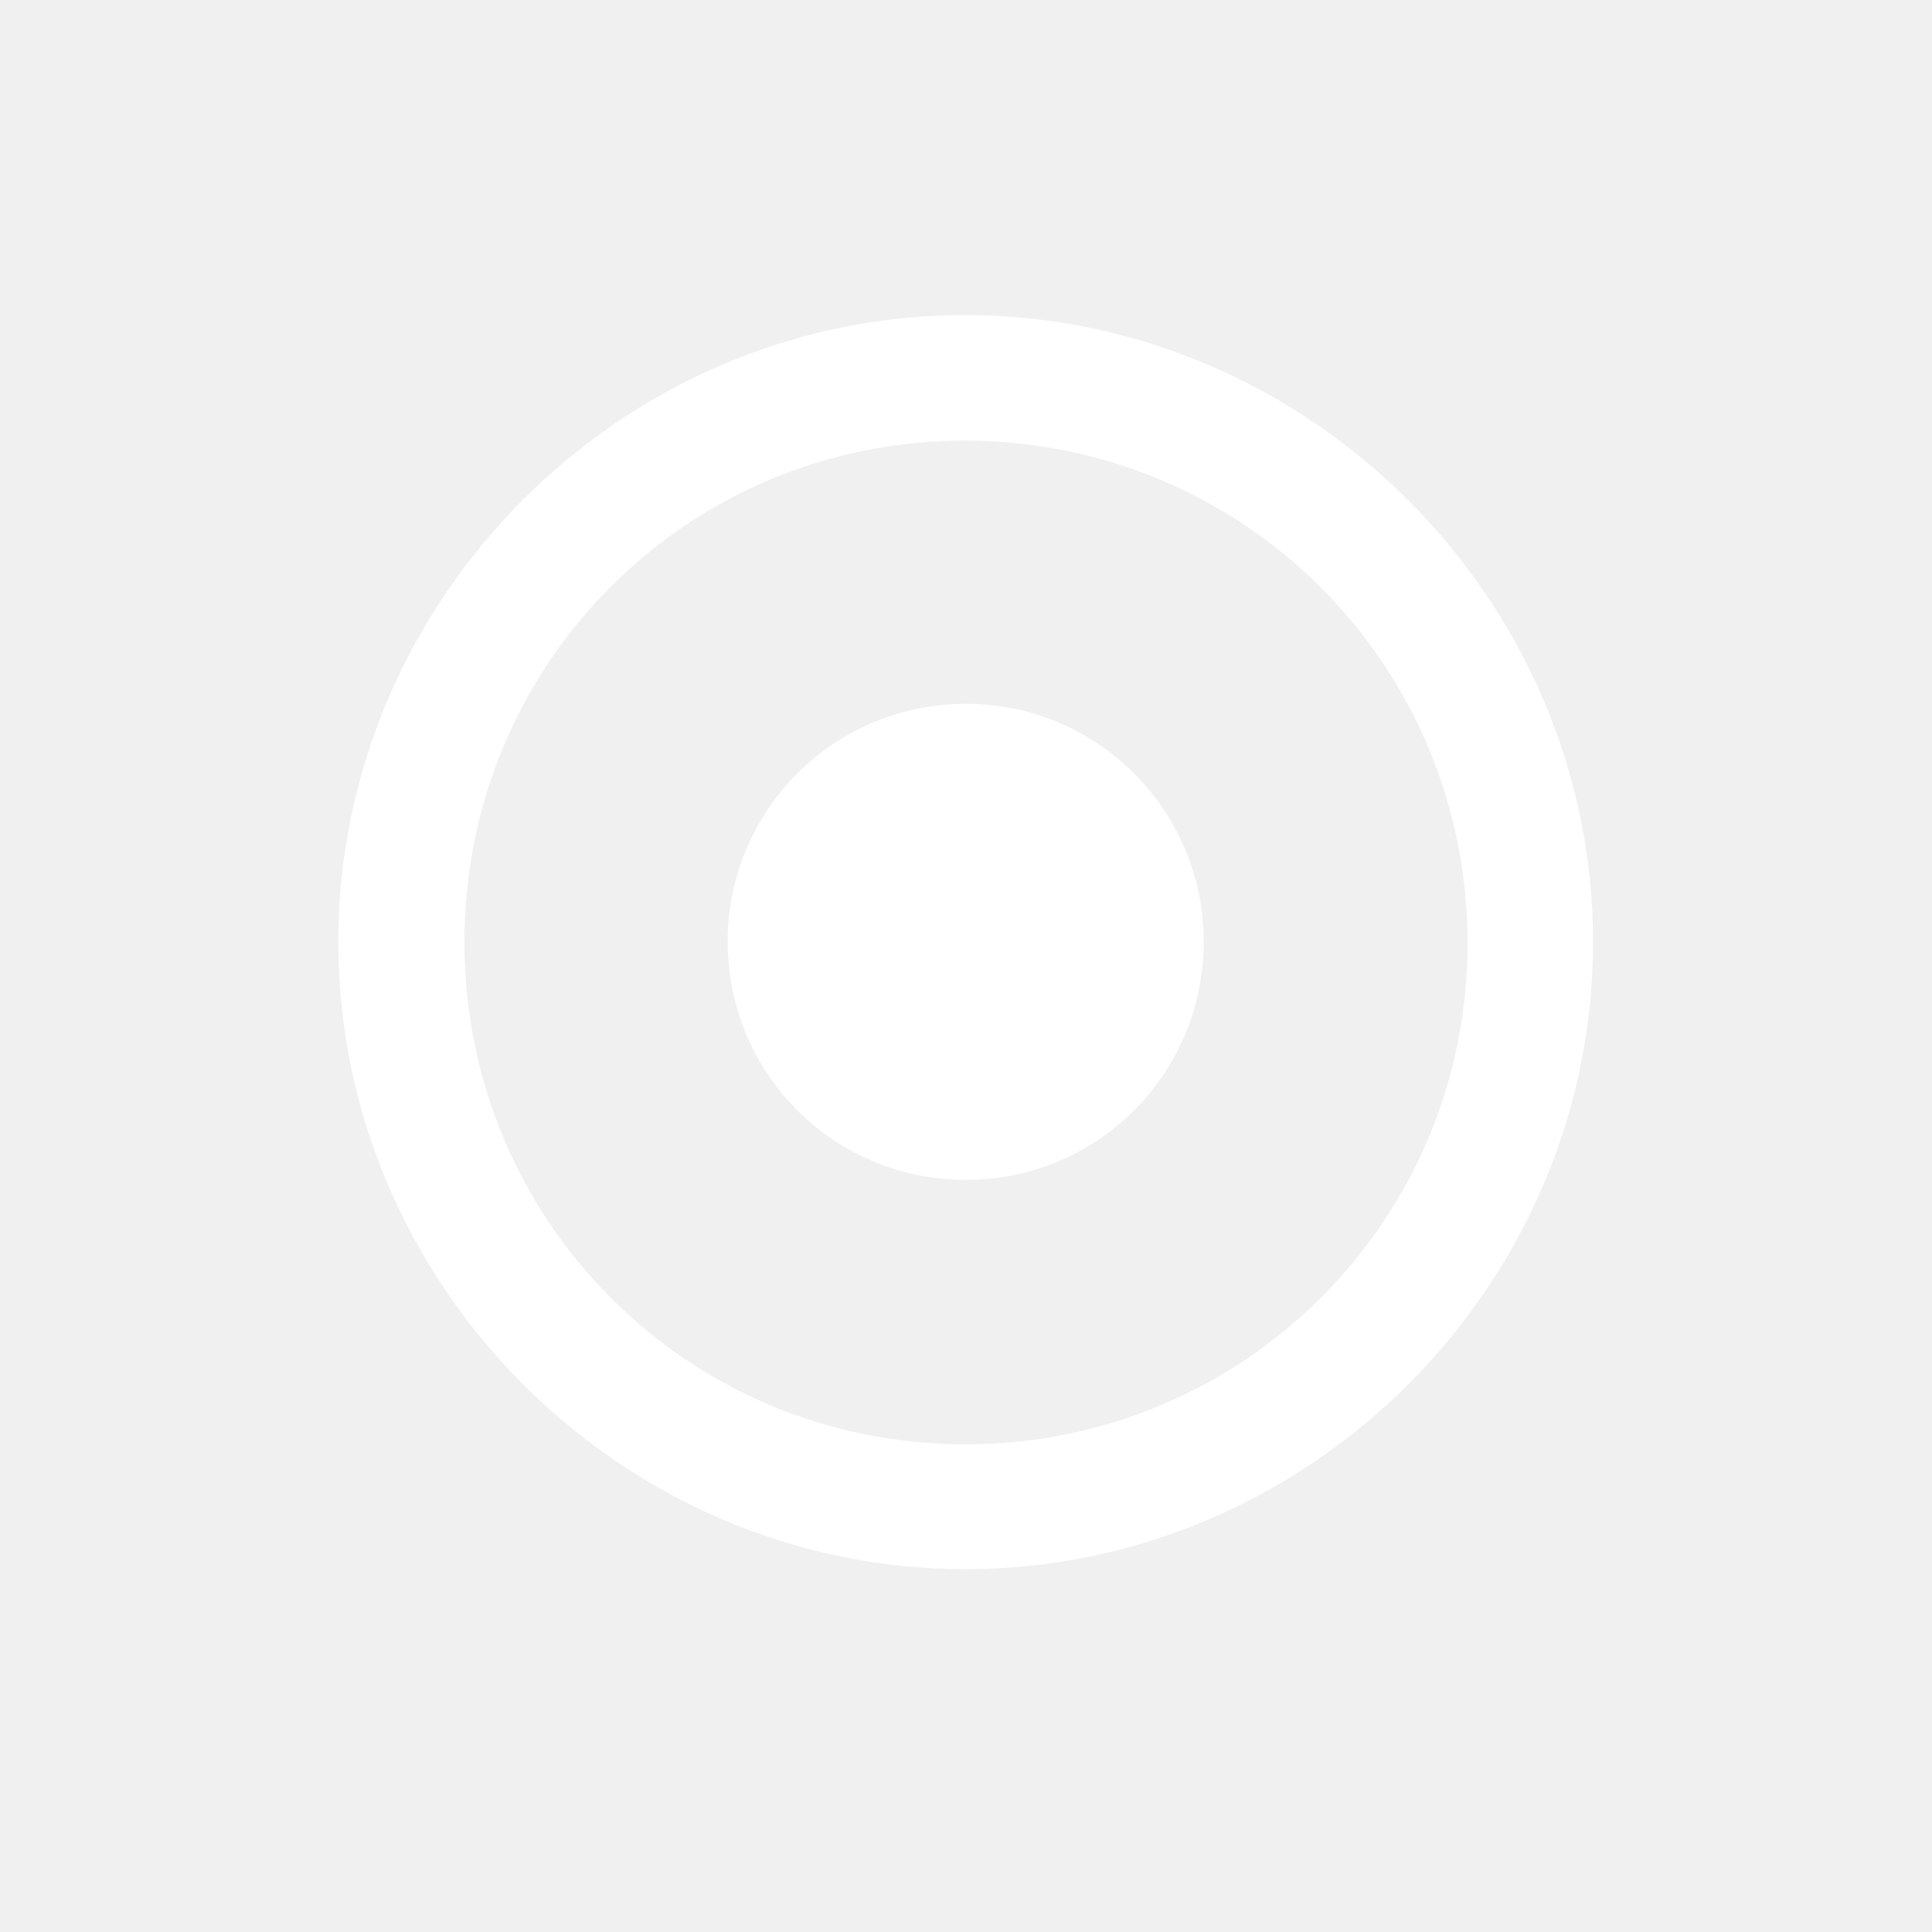
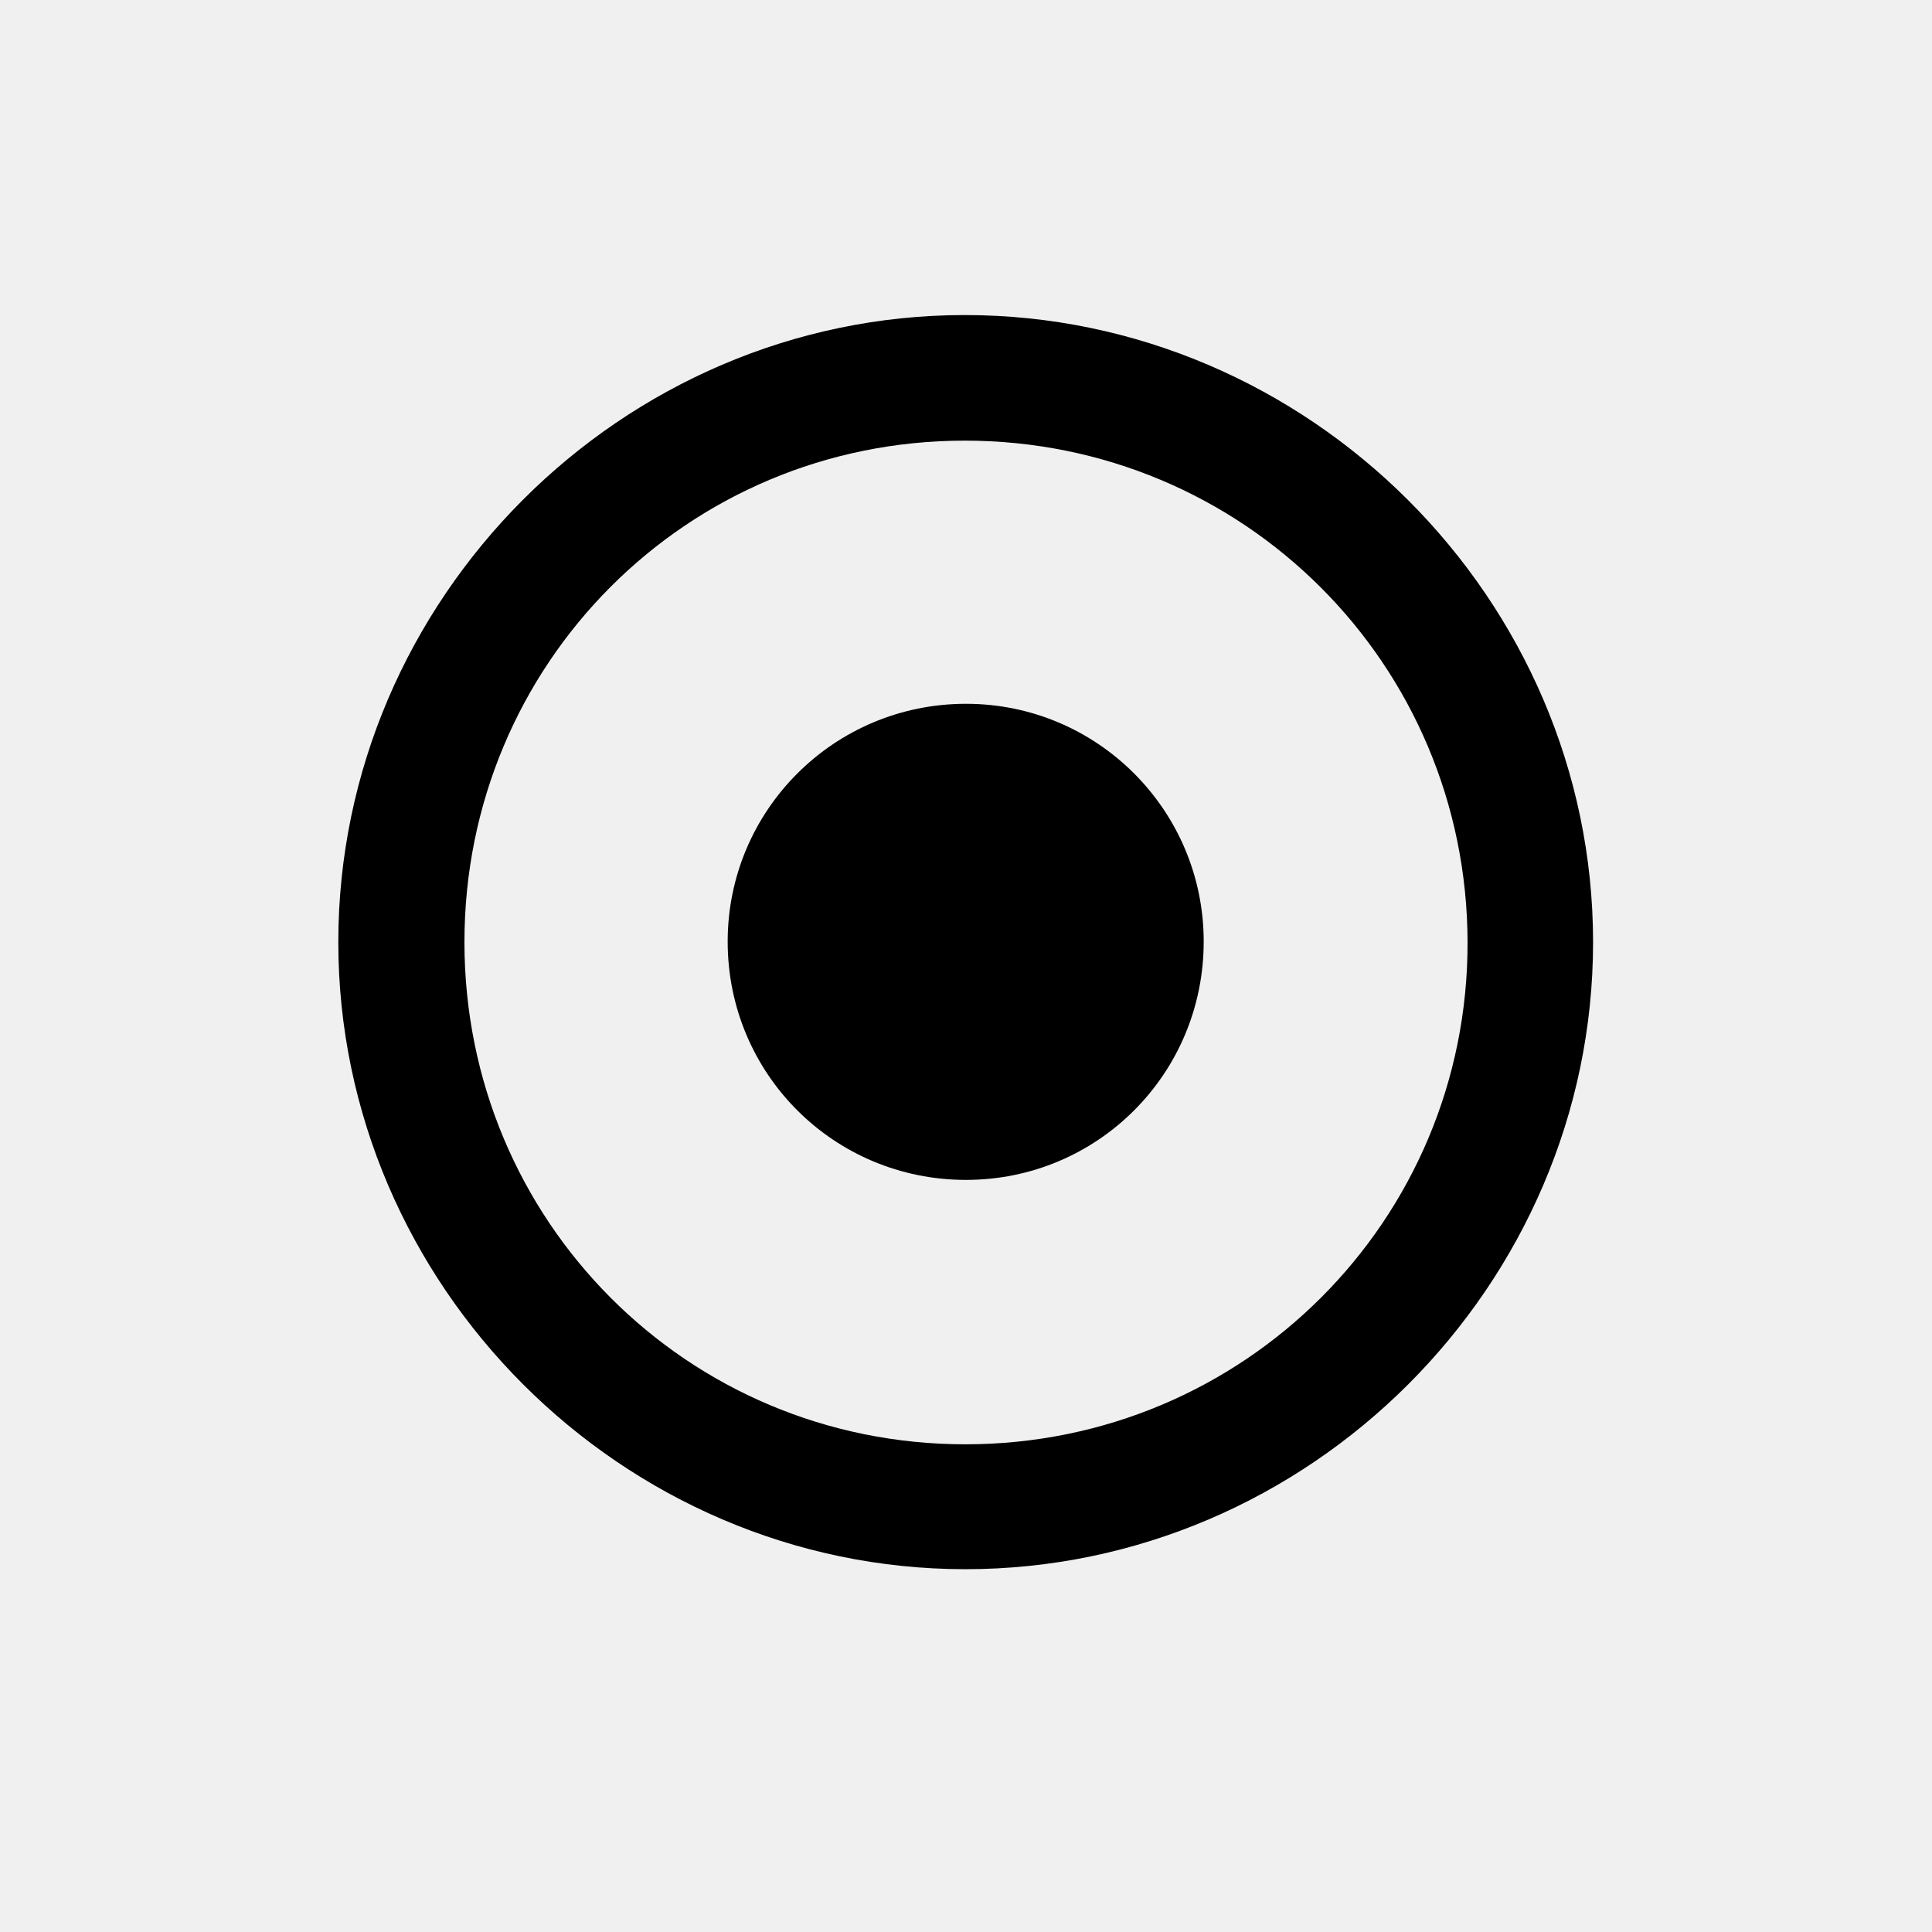
- <svg xmlns="http://www.w3.org/2000/svg" width="28" height="28" viewBox="0 0 28 28" fill="none">
-   <path d="M13.991 22.742C18.975 22.742 23.088 18.629 23.088 13.654C23.088 8.68 18.966 4.566 13.982 4.566C9.008 4.566 4.903 8.68 4.903 13.654C4.903 18.629 9.017 22.742 13.991 22.742ZM13.991 20.932C9.957 20.932 6.731 17.689 6.731 13.654C6.731 9.62 9.957 6.386 13.982 6.386C18.017 6.386 21.26 9.62 21.269 13.654C21.277 17.689 18.025 20.932 13.991 20.932ZM14 17.1C15.907 17.1 17.445 15.562 17.445 13.646C17.445 11.747 15.907 10.2 14 10.2C12.084 10.2 10.546 11.747 10.546 13.646C10.546 15.562 12.084 17.1 14 17.1Z" fill="#fff" />
+ <svg xmlns="http://www.w3.org/2000/svg" viewBox="0 0 28 28" fill="none">
+   <path d="M13.991 22.742C18.975 22.742 23.088 18.629 23.088 13.654C23.088 8.68 18.966 4.566 13.982 4.566C9.008 4.566 4.903 8.68 4.903 13.654C4.903 18.629 9.017 22.742 13.991 22.742ZM13.991 20.932C9.957 20.932 6.731 17.689 6.731 13.654C6.731 9.62 9.957 6.386 13.982 6.386C18.017 6.386 21.26 9.62 21.269 13.654C21.277 17.689 18.025 20.932 13.991 20.932ZM14 17.1C15.907 17.1 17.445 15.562 17.445 13.646C17.445 11.747 15.907 10.2 14 10.2C12.084 10.2 10.546 11.747 10.546 13.646C10.546 15.562 12.084 17.1 14 17.1Z" fill="currentColor" />
</svg>
